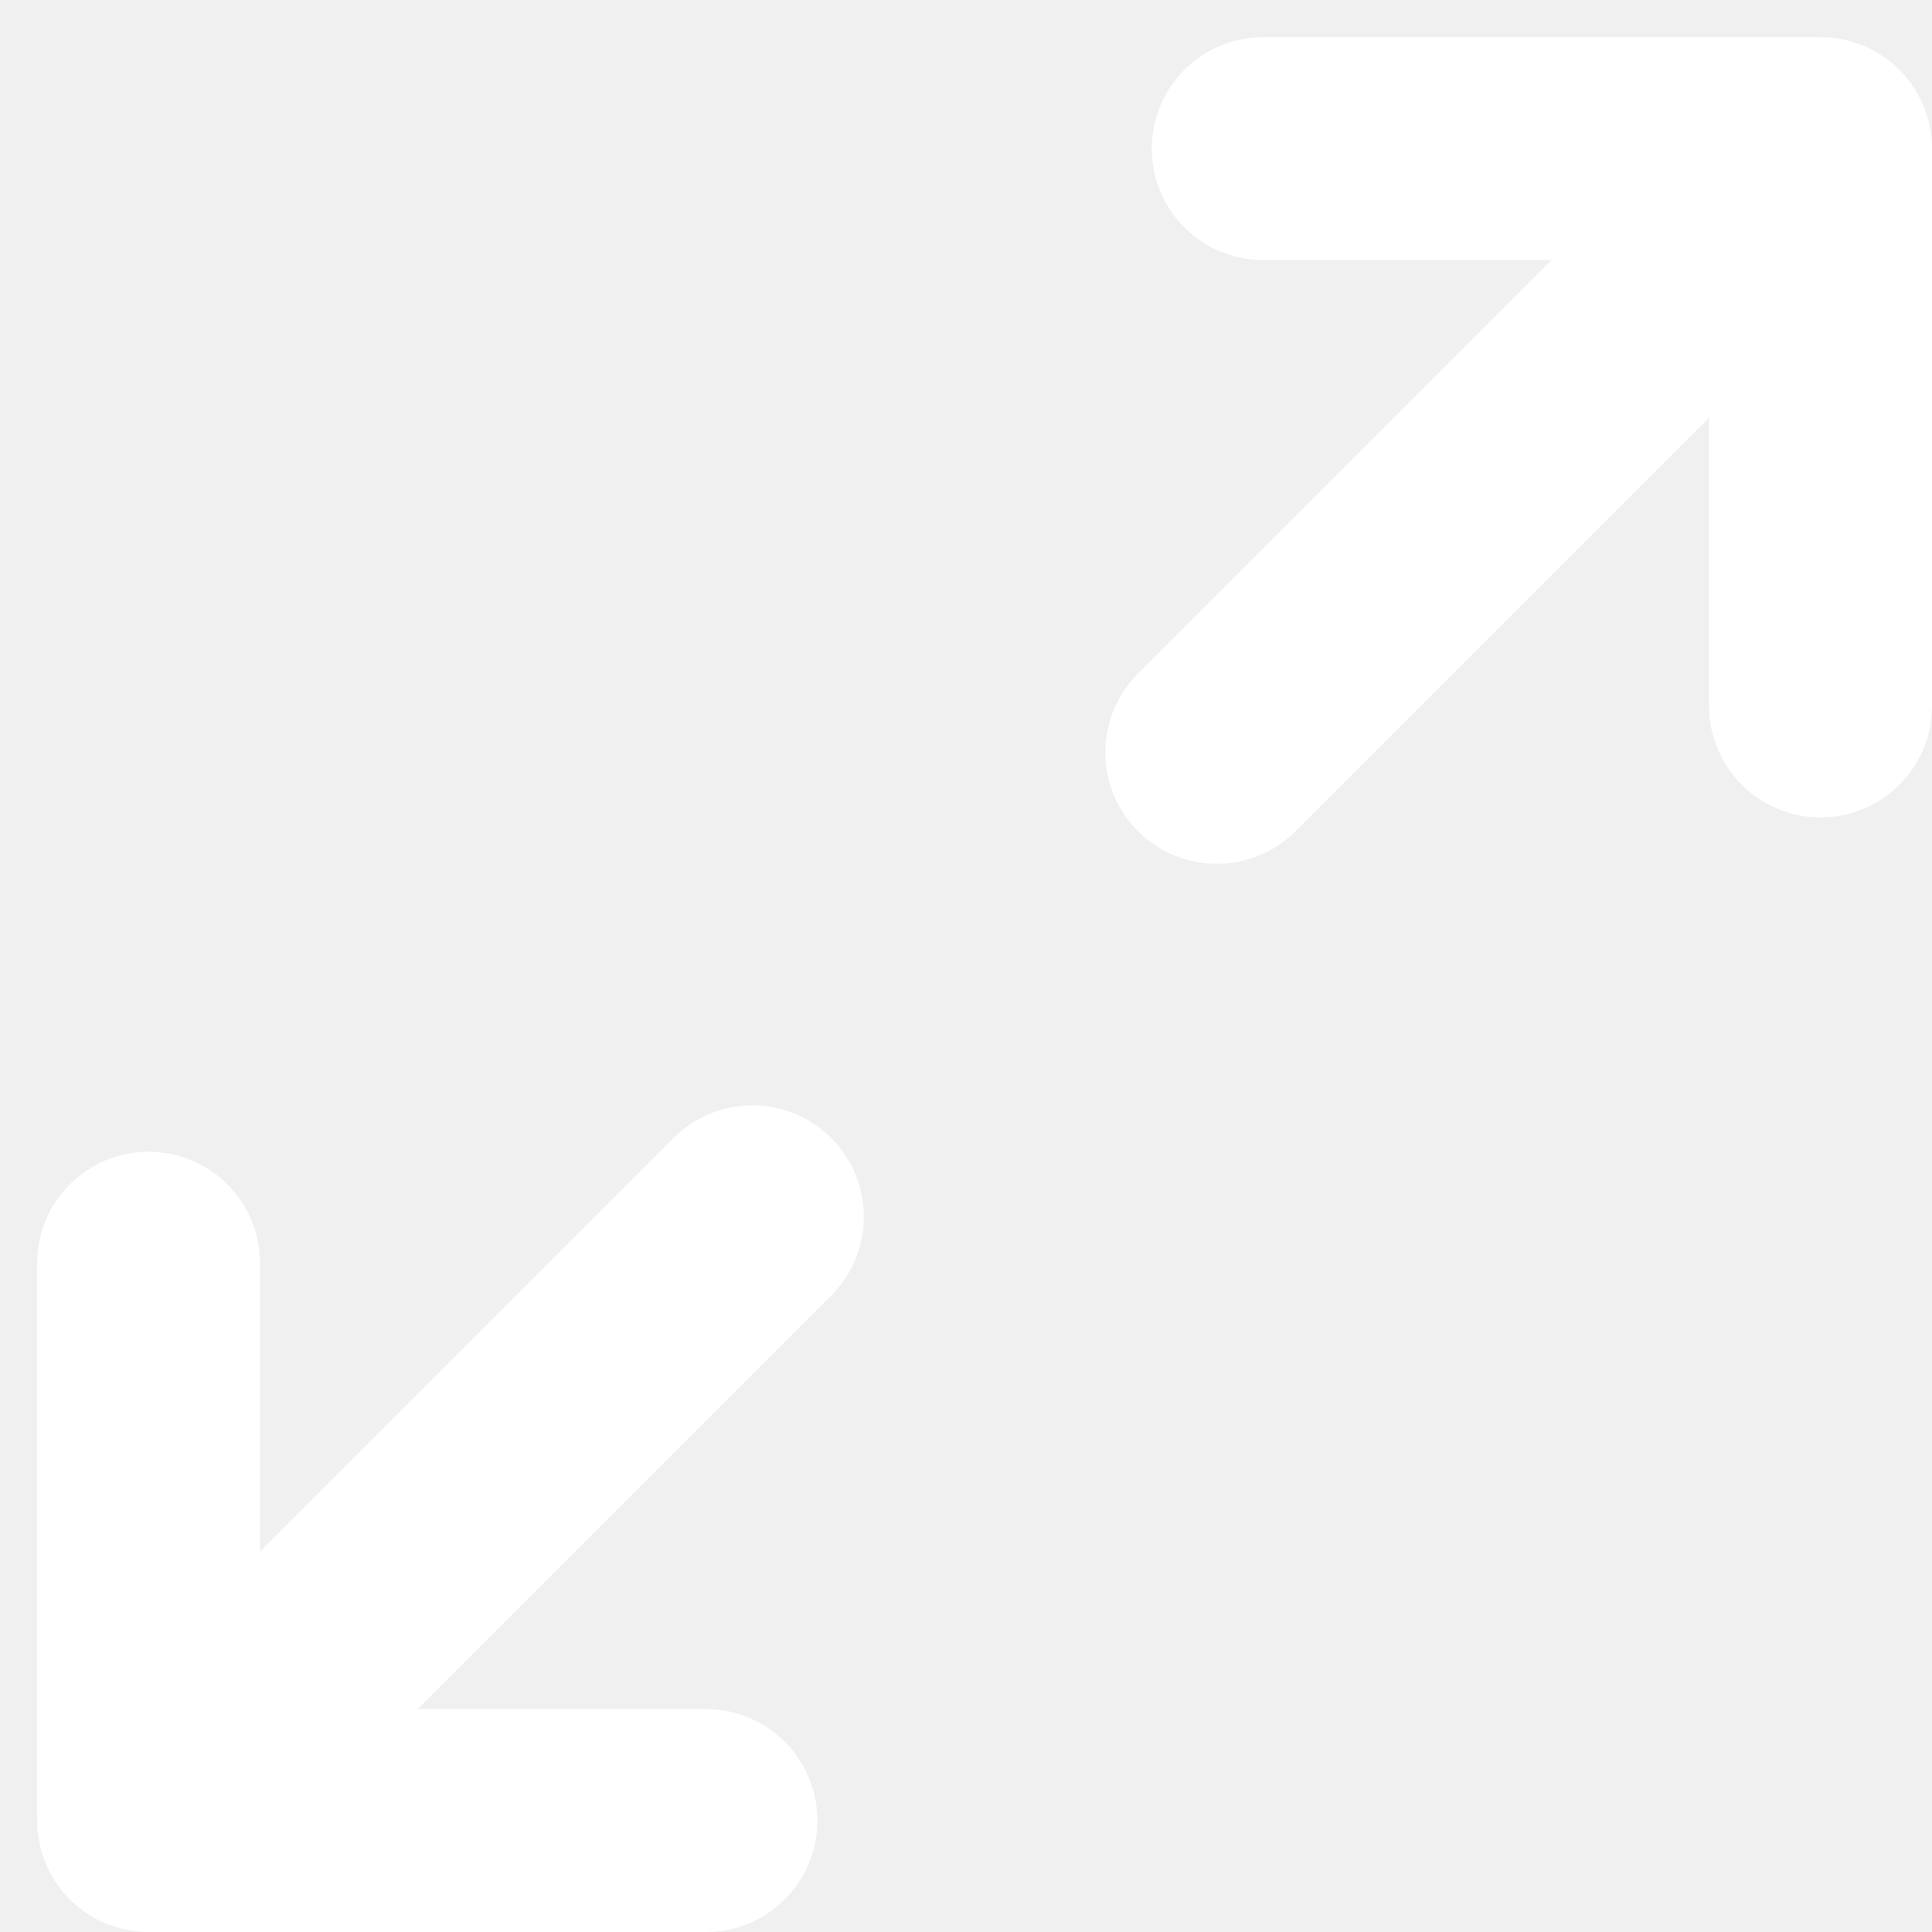
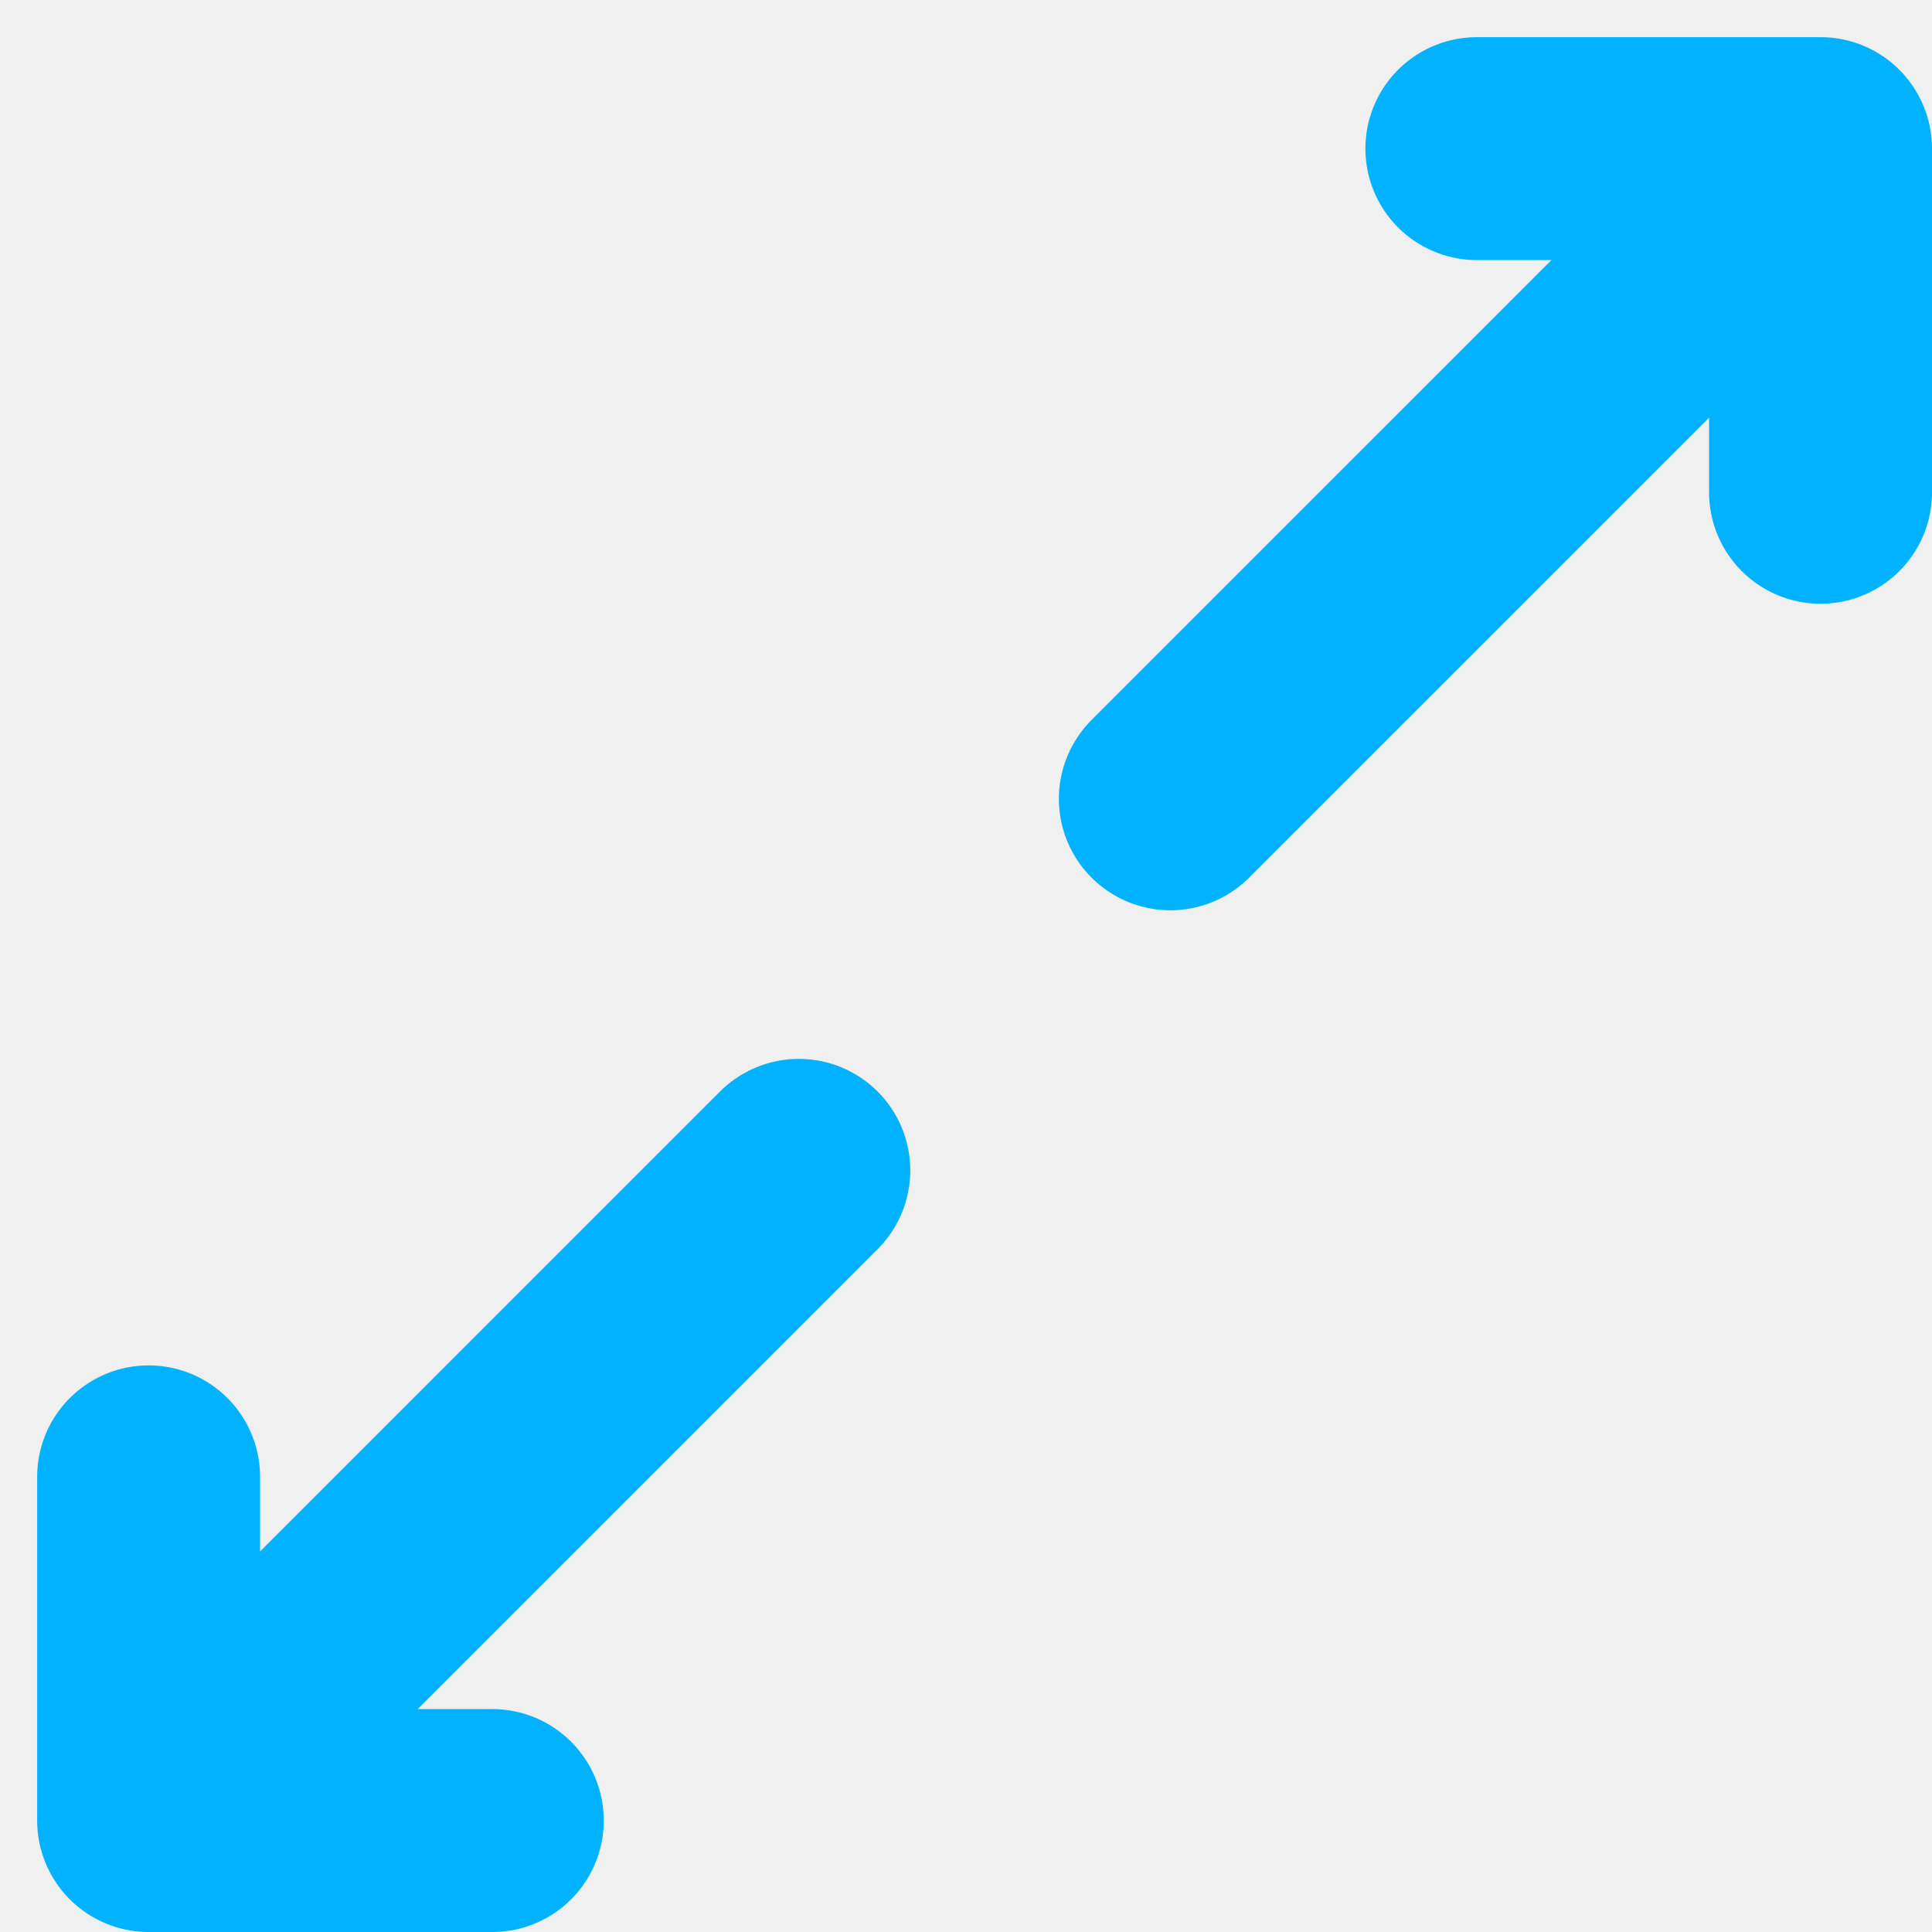
<svg xmlns="http://www.w3.org/2000/svg" width="26" height="26" viewBox="0 0 26 26" fill="none">
-   <path d="M16.375 10.125L24.5 2M24.5 2H17M24.5 2V9.5M2 24.5L10.125 16.375M2 24.5V17M2 24.5H9.5" stroke="white" stroke-width="3" stroke-linecap="round" stroke-linejoin="round" />
+   <path d="M2 19.875V24.5H6.625" stroke="#00B2FF" stroke-width="3" stroke-linecap="round" stroke-linejoin="round" />
+   <path d="M10.75 15.75L3 23.5" stroke="#00B2FF" stroke-width="3" stroke-linecap="round" stroke-linejoin="round" />
+   <path d="M24.5 6.625V2H19.875" stroke="#00B2FF" stroke-width="3" stroke-linecap="round" stroke-linejoin="round" />
+   <path d="M15.75 10.75L23.5 3" stroke="#00B2FF" stroke-width="3" stroke-linecap="round" stroke-linejoin="round" />
</svg>
